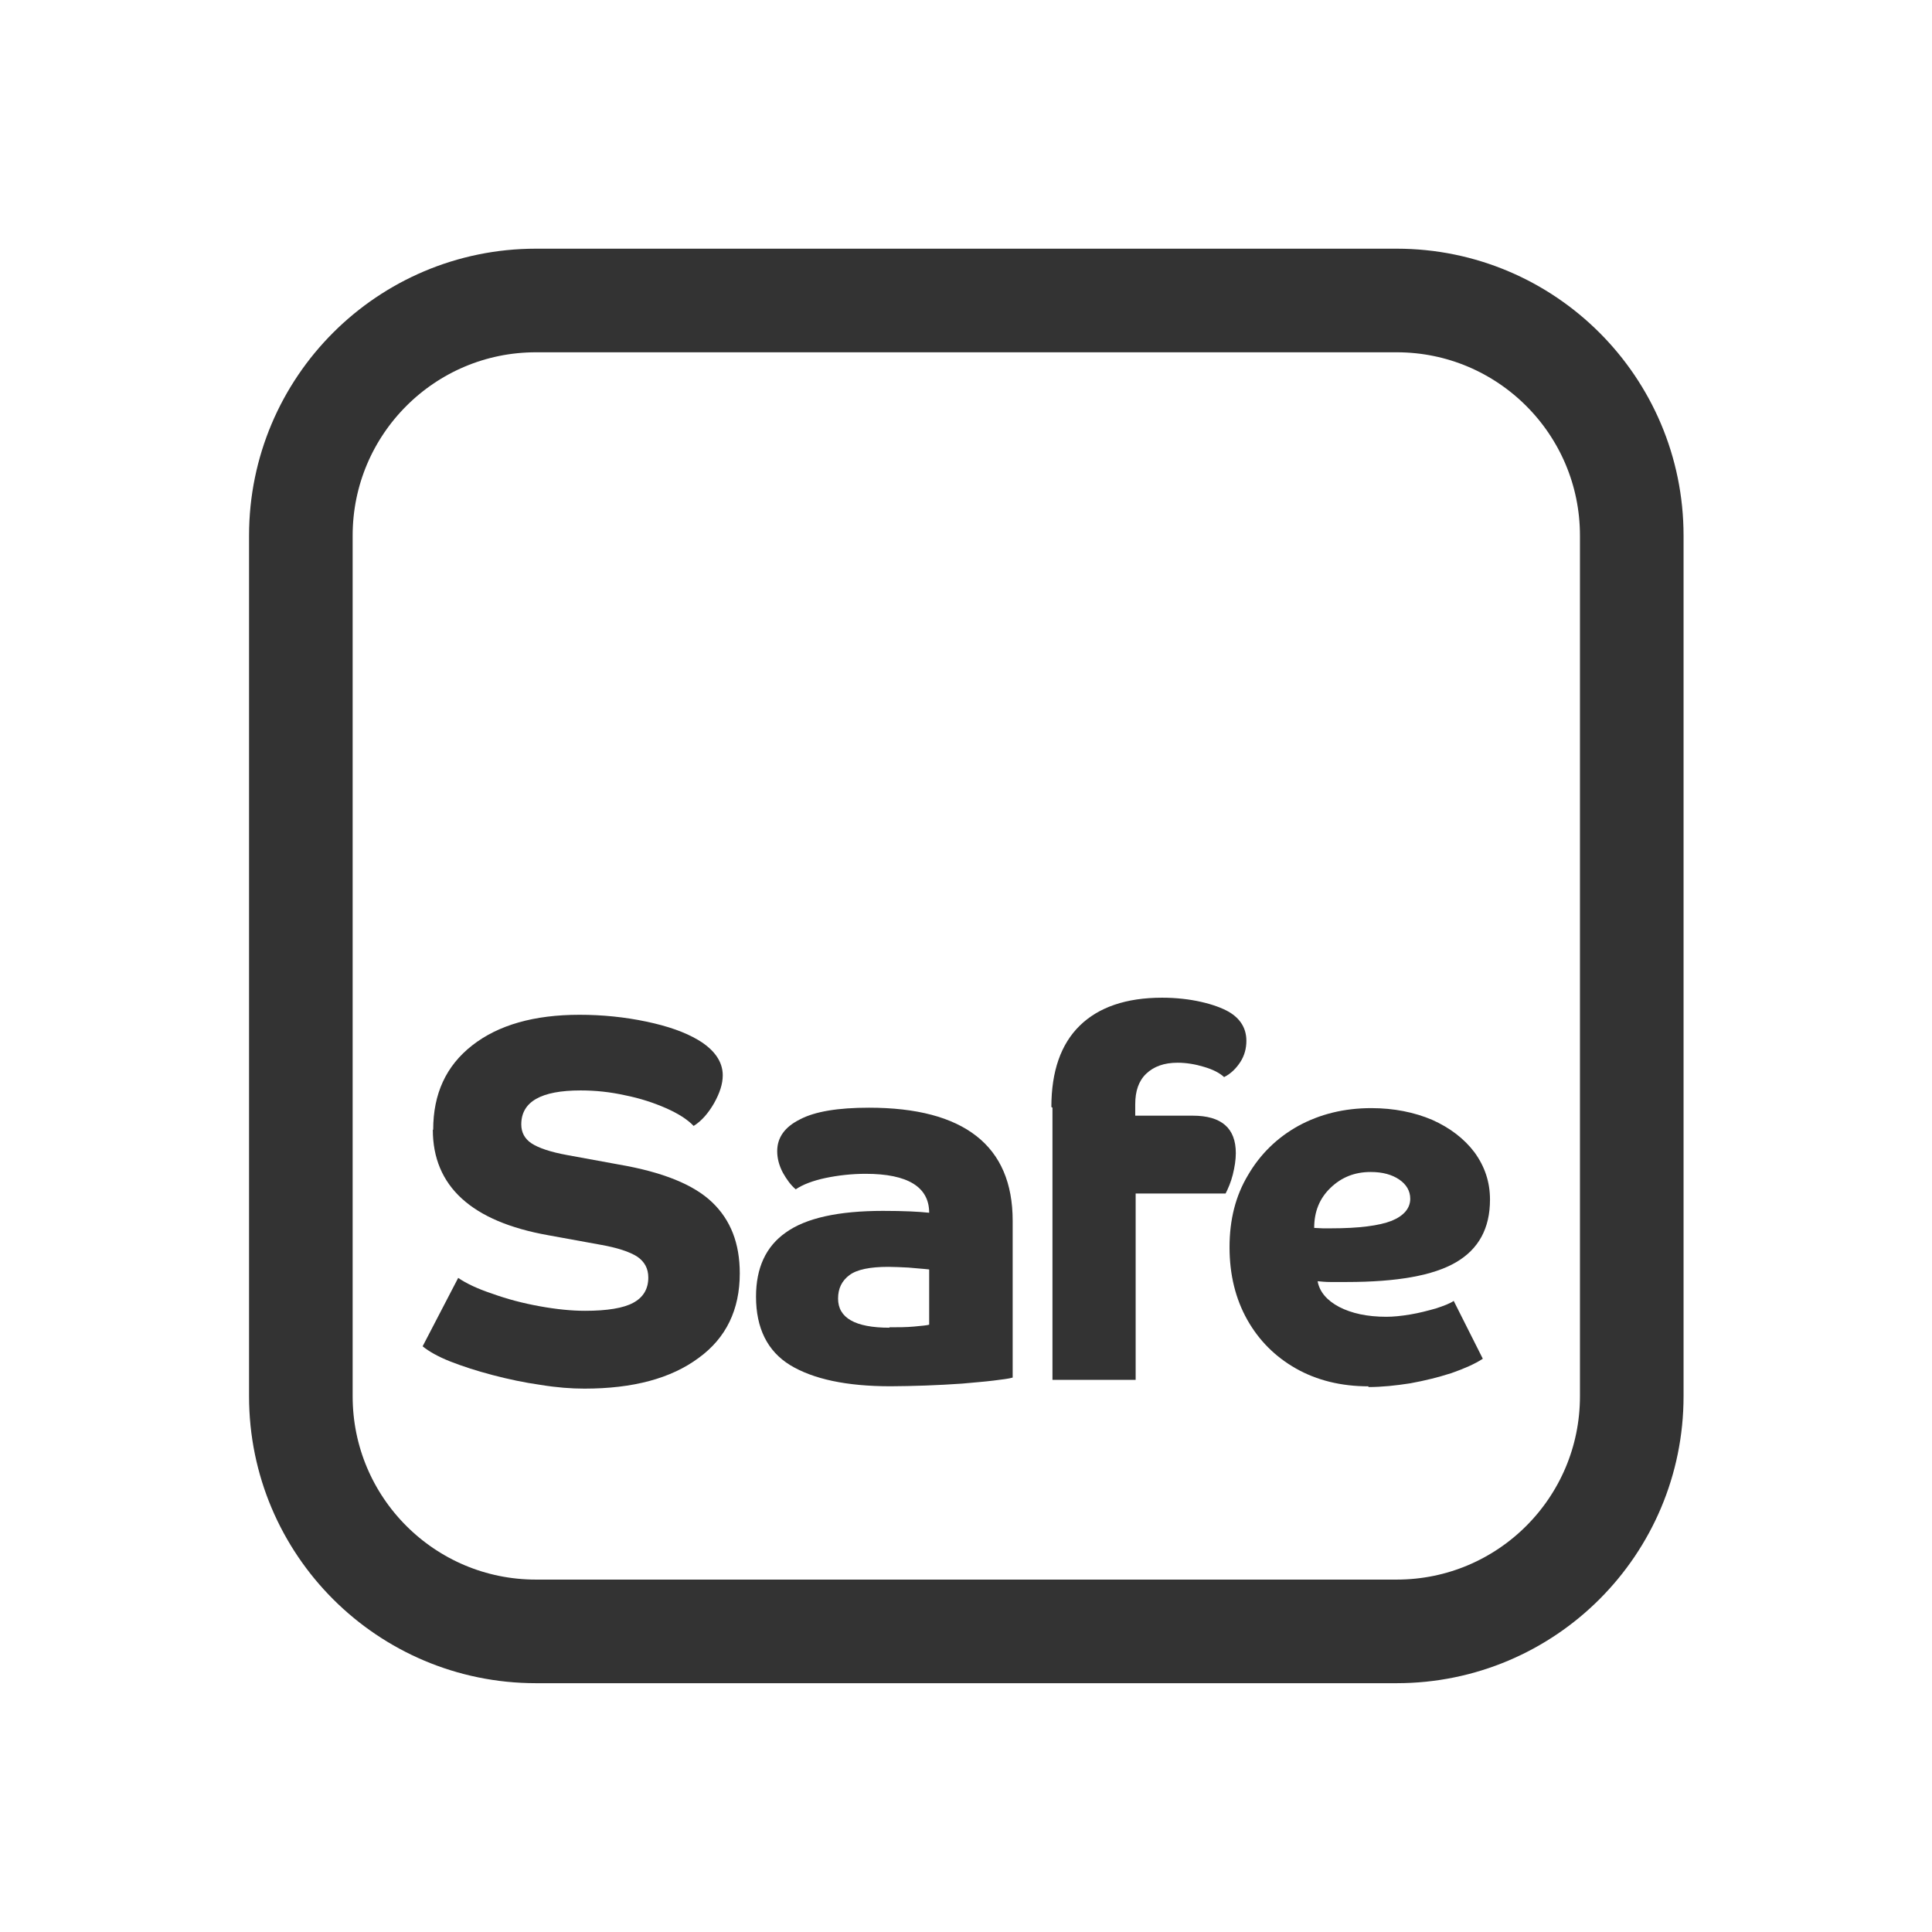
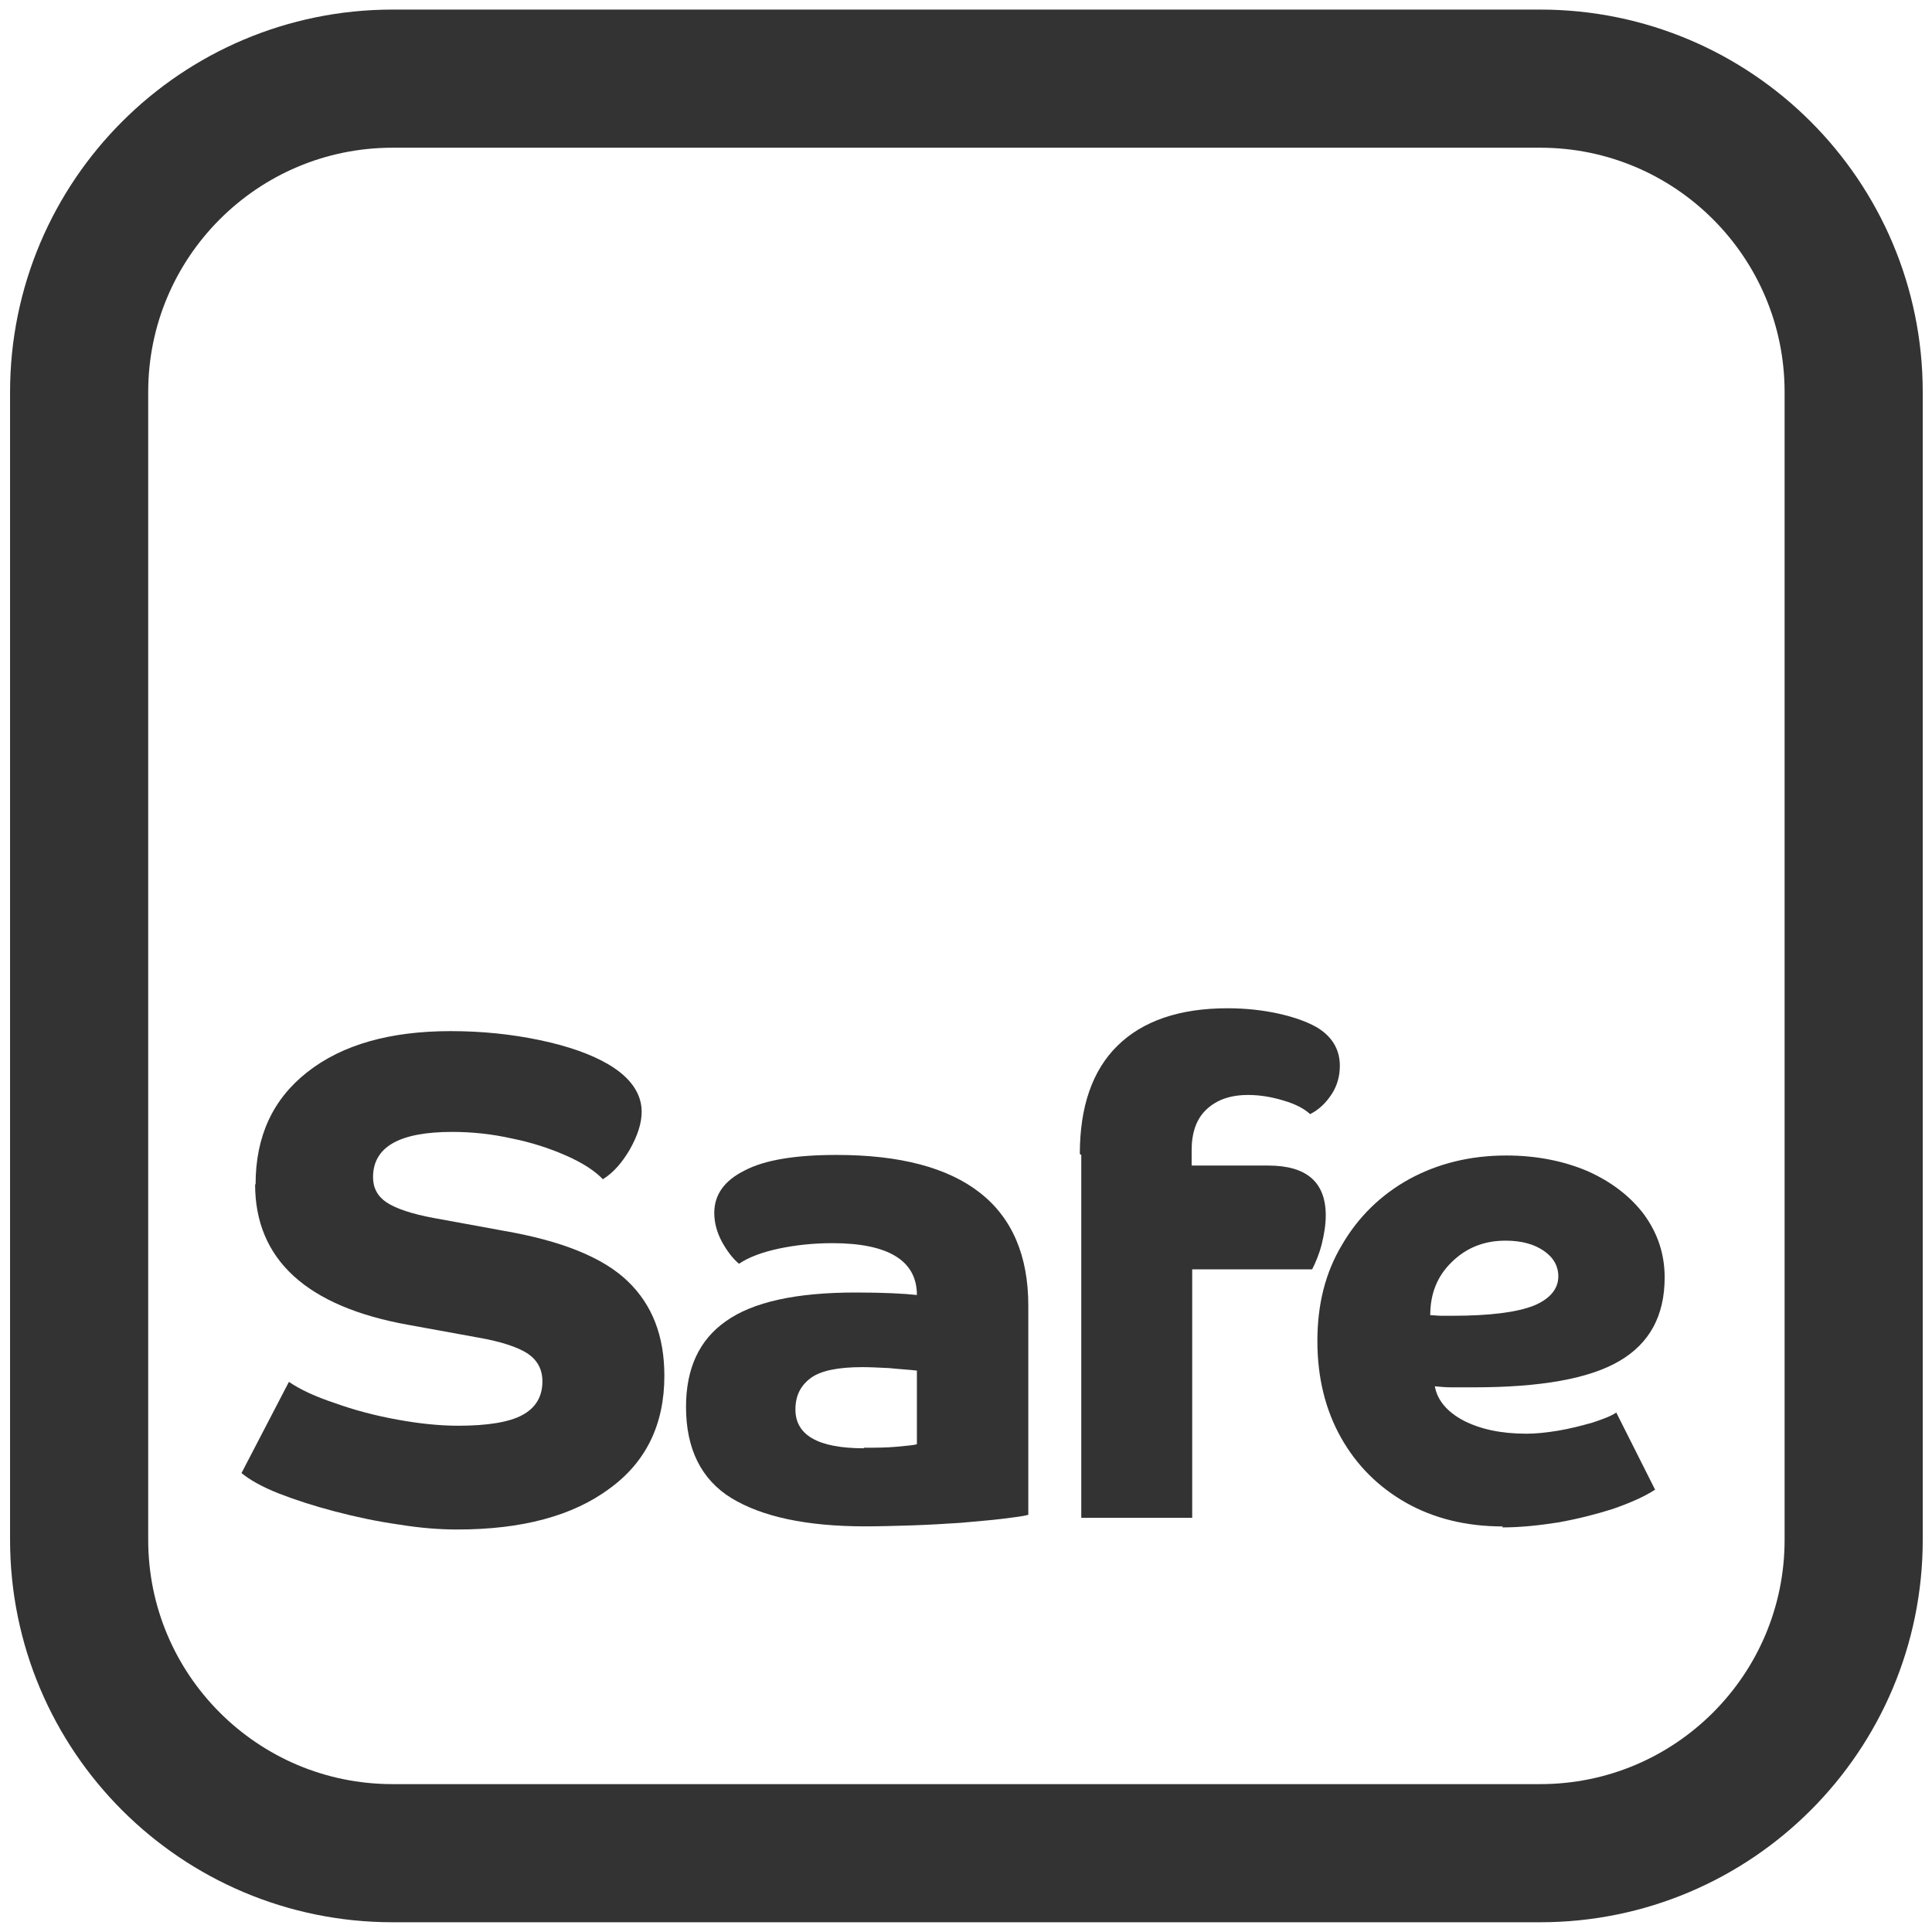
- <svg xmlns="http://www.w3.org/2000/svg" width="32" height="32" viewBox="0 0 32 32" fill="none">
-   <path d="M7.175 18.712C7.175 18.117 7.388 17.654 7.82 17.316C8.252 16.977 8.847 16.808 9.598 16.808C9.98 16.808 10.35 16.846 10.706 16.921C11.063 16.996 11.345 17.096 11.558 17.222C11.833 17.384 11.971 17.585 11.971 17.81C11.971 17.954 11.921 18.105 11.827 18.273C11.733 18.436 11.62 18.568 11.489 18.649C11.389 18.543 11.232 18.443 11.032 18.355C10.832 18.267 10.606 18.192 10.356 18.142C10.105 18.086 9.861 18.061 9.617 18.061C8.96 18.061 8.634 18.248 8.634 18.624C8.634 18.756 8.69 18.862 8.803 18.937C8.916 19.012 9.116 19.081 9.392 19.131L10.249 19.288C10.976 19.413 11.489 19.62 11.796 19.914C12.103 20.208 12.253 20.596 12.253 21.091C12.253 21.692 12.027 22.162 11.57 22.493C11.113 22.831 10.487 23 9.68 23C9.461 23 9.223 22.982 8.953 22.938C8.684 22.9 8.421 22.844 8.158 22.775C7.895 22.706 7.664 22.631 7.457 22.55C7.25 22.468 7.1 22.381 7 22.299L7.589 21.166C7.726 21.26 7.914 21.348 8.158 21.429C8.402 21.517 8.659 21.585 8.941 21.636C9.216 21.686 9.467 21.711 9.692 21.711C10.055 21.711 10.325 21.667 10.487 21.579C10.65 21.492 10.738 21.354 10.738 21.16C10.738 21.009 10.675 20.897 10.556 20.815C10.431 20.734 10.224 20.665 9.936 20.615L9.079 20.459C7.808 20.233 7.169 19.645 7.169 18.712H7.175Z" fill="#333333" />
-   <path d="M16.773 22.817C16.711 22.836 16.604 22.848 16.454 22.867C16.304 22.886 16.129 22.898 15.934 22.917C15.74 22.93 15.534 22.942 15.327 22.949C15.121 22.955 14.927 22.961 14.751 22.961C14.019 22.961 13.468 22.842 13.086 22.61C12.71 22.379 12.522 21.997 12.522 21.477C12.522 21.001 12.685 20.645 13.017 20.413C13.349 20.175 13.887 20.056 14.626 20.056C14.977 20.056 15.227 20.069 15.39 20.087C15.39 19.662 15.039 19.442 14.338 19.442C14.106 19.442 13.881 19.468 13.674 19.511C13.468 19.555 13.299 19.618 13.18 19.699C13.098 19.63 13.03 19.536 12.967 19.424C12.904 19.305 12.873 19.186 12.873 19.067C12.873 18.841 12.998 18.666 13.249 18.541C13.499 18.409 13.881 18.347 14.394 18.347C15.177 18.347 15.772 18.503 16.172 18.816C16.573 19.129 16.773 19.599 16.773 20.219V22.817ZM14.732 21.984C14.876 21.984 15.008 21.984 15.139 21.972C15.271 21.959 15.352 21.953 15.39 21.941V21.026C15.29 21.014 15.171 21.008 15.046 20.995C14.92 20.989 14.808 20.983 14.714 20.983C14.413 20.983 14.194 21.026 14.069 21.12C13.944 21.214 13.881 21.34 13.881 21.509C13.881 21.828 14.163 21.991 14.732 21.991V21.984Z" fill="#333333" />
-   <path d="M17.414 18.335C17.414 17.746 17.57 17.296 17.883 16.989C18.196 16.682 18.653 16.525 19.248 16.525C19.48 16.525 19.699 16.55 19.893 16.594C20.087 16.638 20.237 16.694 20.35 16.757C20.544 16.87 20.644 17.032 20.644 17.239C20.644 17.364 20.613 17.483 20.544 17.59C20.475 17.696 20.387 17.784 20.275 17.84C20.2 17.771 20.093 17.715 19.943 17.671C19.799 17.627 19.649 17.602 19.505 17.602C19.279 17.602 19.11 17.665 18.985 17.784C18.86 17.903 18.803 18.072 18.803 18.291V18.479H19.755C20.231 18.479 20.469 18.685 20.469 19.099C20.469 19.211 20.45 19.33 20.419 19.456C20.387 19.581 20.344 19.681 20.3 19.768H18.81V22.855H17.432V18.347L17.414 18.335Z" fill="#333333" />
-   <path d="M22.669 22.962C22.212 22.962 21.811 22.862 21.467 22.668C21.123 22.473 20.853 22.204 20.659 21.86C20.465 21.515 20.365 21.115 20.365 20.658C20.365 20.201 20.465 19.806 20.672 19.462C20.872 19.118 21.154 18.842 21.505 18.648C21.861 18.454 22.262 18.354 22.713 18.354C23.088 18.354 23.427 18.423 23.721 18.548C24.015 18.679 24.253 18.861 24.422 19.086C24.591 19.318 24.679 19.575 24.679 19.869C24.679 20.345 24.491 20.689 24.115 20.908C23.74 21.127 23.139 21.234 22.306 21.234C22.199 21.234 22.105 21.234 22.03 21.234C21.955 21.234 21.886 21.227 21.824 21.221C21.855 21.397 21.98 21.541 22.181 21.647C22.387 21.753 22.644 21.81 22.963 21.81C23.076 21.81 23.207 21.797 23.358 21.772C23.508 21.747 23.646 21.71 23.783 21.672C23.915 21.628 24.015 21.591 24.078 21.547L24.56 22.505C24.428 22.592 24.253 22.668 24.04 22.743C23.827 22.811 23.602 22.868 23.358 22.912C23.12 22.949 22.888 22.974 22.663 22.974L22.669 22.962ZM22.7 19.412C22.437 19.412 22.218 19.5 22.037 19.675C21.855 19.85 21.767 20.069 21.767 20.338C21.811 20.338 21.861 20.345 21.911 20.345H22.043C22.512 20.345 22.844 20.301 23.051 20.22C23.251 20.138 23.358 20.013 23.358 19.856C23.358 19.725 23.295 19.619 23.176 19.537C23.057 19.456 22.901 19.412 22.707 19.412H22.7Z" fill="#333333" />
-   <path d="M4.983 8.871C4.983 6.721 6.726 4.977 8.877 4.977H23.133C25.284 4.977 27.027 6.721 27.027 8.871V23.127C27.027 25.278 25.284 27.021 23.133 27.021H8.877C6.726 27.021 4.983 25.278 4.983 23.127V8.871Z" stroke="#333333" stroke-width="1.716" />
+ <svg xmlns="http://www.w3.org/2000/svg" width="24" height="24" viewBox="0 0 24 24" fill="none">
+   <path d="M3.175 14.712C3.175 14.117 3.388 13.654 3.82 13.316C4.252 12.977 4.847 12.809 5.598 12.809C5.98 12.809 6.35 12.846 6.706 12.921C7.063 12.996 7.345 13.097 7.558 13.222C7.833 13.384 7.971 13.585 7.971 13.81C7.971 13.954 7.921 14.104 7.827 14.274C7.733 14.436 7.621 14.568 7.489 14.649C7.389 14.543 7.232 14.443 7.032 14.355C6.832 14.267 6.606 14.192 6.356 14.142C6.105 14.086 5.861 14.061 5.617 14.061C4.96 14.061 4.634 14.248 4.634 14.624C4.634 14.756 4.69 14.862 4.803 14.937C4.916 15.012 5.116 15.081 5.392 15.131L6.249 15.288C6.976 15.413 7.489 15.62 7.796 15.914C8.103 16.208 8.253 16.596 8.253 17.091C8.253 17.692 8.027 18.162 7.57 18.493C7.113 18.831 6.487 19 5.68 19C5.461 19 5.223 18.982 4.953 18.938C4.684 18.9 4.421 18.844 4.158 18.775C3.895 18.706 3.664 18.631 3.457 18.55C3.25 18.468 3.1 18.381 3 18.299L3.589 17.166C3.726 17.26 3.914 17.348 4.158 17.429C4.402 17.517 4.659 17.585 4.941 17.636C5.216 17.686 5.467 17.711 5.692 17.711C6.055 17.711 6.325 17.667 6.487 17.579C6.65 17.492 6.738 17.354 6.738 17.16C6.738 17.009 6.675 16.897 6.556 16.815C6.431 16.734 6.224 16.665 5.936 16.615L5.079 16.459C3.808 16.233 3.169 15.645 3.169 14.712H3.175Z" fill="#333333" />
+   <path d="M12.774 18.817C12.711 18.836 12.604 18.848 12.454 18.867C12.304 18.886 12.129 18.898 11.934 18.917C11.74 18.93 11.534 18.942 11.327 18.949C11.121 18.955 10.927 18.961 10.751 18.961C10.019 18.961 9.468 18.842 9.086 18.61C8.71 18.379 8.522 17.997 8.522 17.477C8.522 17.001 8.685 16.645 9.017 16.413C9.349 16.175 9.887 16.056 10.626 16.056C10.977 16.056 11.227 16.069 11.39 16.087C11.39 15.662 11.039 15.443 10.338 15.443C10.106 15.443 9.881 15.467 9.674 15.511C9.468 15.555 9.299 15.618 9.18 15.699C9.098 15.63 9.029 15.536 8.967 15.424C8.904 15.305 8.873 15.186 8.873 15.067C8.873 14.841 8.998 14.666 9.249 14.541C9.499 14.409 9.881 14.347 10.394 14.347C11.177 14.347 11.772 14.503 12.172 14.816C12.573 15.129 12.774 15.599 12.774 16.219V18.817ZM10.732 17.984C10.876 17.984 11.008 17.984 11.139 17.972C11.271 17.959 11.352 17.953 11.39 17.941V17.026C11.29 17.014 11.171 17.008 11.046 16.995C10.92 16.989 10.808 16.983 10.714 16.983C10.413 16.983 10.194 17.026 10.069 17.12C9.944 17.214 9.881 17.34 9.881 17.509C9.881 17.828 10.163 17.991 10.732 17.991V17.984Z" fill="#333333" />
+   <path d="M13.414 14.335C13.414 13.746 13.57 13.296 13.883 12.989C14.196 12.682 14.653 12.525 15.248 12.525C15.48 12.525 15.699 12.55 15.893 12.594C16.087 12.638 16.237 12.694 16.35 12.757C16.544 12.87 16.644 13.033 16.644 13.239C16.644 13.364 16.613 13.483 16.544 13.59C16.475 13.696 16.387 13.784 16.275 13.84C16.2 13.771 16.093 13.715 15.943 13.671C15.799 13.627 15.649 13.602 15.505 13.602C15.279 13.602 15.11 13.665 14.985 13.784C14.86 13.903 14.803 14.072 14.803 14.291V14.479H15.755C16.231 14.479 16.469 14.685 16.469 15.099C16.469 15.211 16.45 15.33 16.419 15.456C16.387 15.581 16.344 15.681 16.3 15.768H14.81V18.855H13.432V14.347L13.414 14.335Z" fill="#333333" />
+   <path d="M18.669 18.962C18.212 18.962 17.811 18.862 17.467 18.668C17.123 18.473 16.853 18.204 16.659 17.86C16.465 17.515 16.365 17.115 16.365 16.658C16.365 16.201 16.465 15.806 16.672 15.462C16.872 15.118 17.154 14.842 17.505 14.648C17.861 14.454 18.262 14.354 18.713 14.354C19.088 14.354 19.427 14.423 19.721 14.548C20.015 14.679 20.253 14.861 20.422 15.086C20.591 15.318 20.679 15.575 20.679 15.869C20.679 16.345 20.491 16.689 20.115 16.908C19.74 17.127 19.139 17.234 18.306 17.234C18.199 17.234 18.105 17.234 18.03 17.234C17.955 17.234 17.886 17.227 17.824 17.221C17.855 17.397 17.98 17.541 18.181 17.647C18.387 17.753 18.644 17.81 18.963 17.81C19.076 17.81 19.207 17.797 19.358 17.772C19.508 17.747 19.646 17.71 19.783 17.672C19.915 17.628 20.015 17.591 20.078 17.547L20.56 18.505C20.428 18.592 20.253 18.668 20.04 18.743C19.827 18.811 19.602 18.868 19.358 18.912C19.12 18.949 18.888 18.974 18.663 18.974L18.669 18.962ZM18.7 15.412C18.437 15.412 18.218 15.499 18.037 15.675C17.855 15.85 17.767 16.069 17.767 16.338C17.811 16.338 17.861 16.345 17.911 16.345H18.043C18.512 16.345 18.844 16.301 19.051 16.22C19.251 16.138 19.358 16.013 19.358 15.856C19.358 15.725 19.295 15.618 19.176 15.537C19.057 15.456 18.901 15.412 18.707 15.412H18.7Z" fill="#333333" />
+   <path d="M0.983 4.871C0.983 2.721 2.726 0.977 4.877 0.977H19.133C21.284 0.977 23.027 2.721 23.027 4.871V19.127C23.027 21.278 21.284 23.021 19.133 23.021H4.877C2.726 23.021 0.983 21.278 0.983 19.127V4.871Z" stroke="#333333" stroke-width="1.716" />
</svg>
